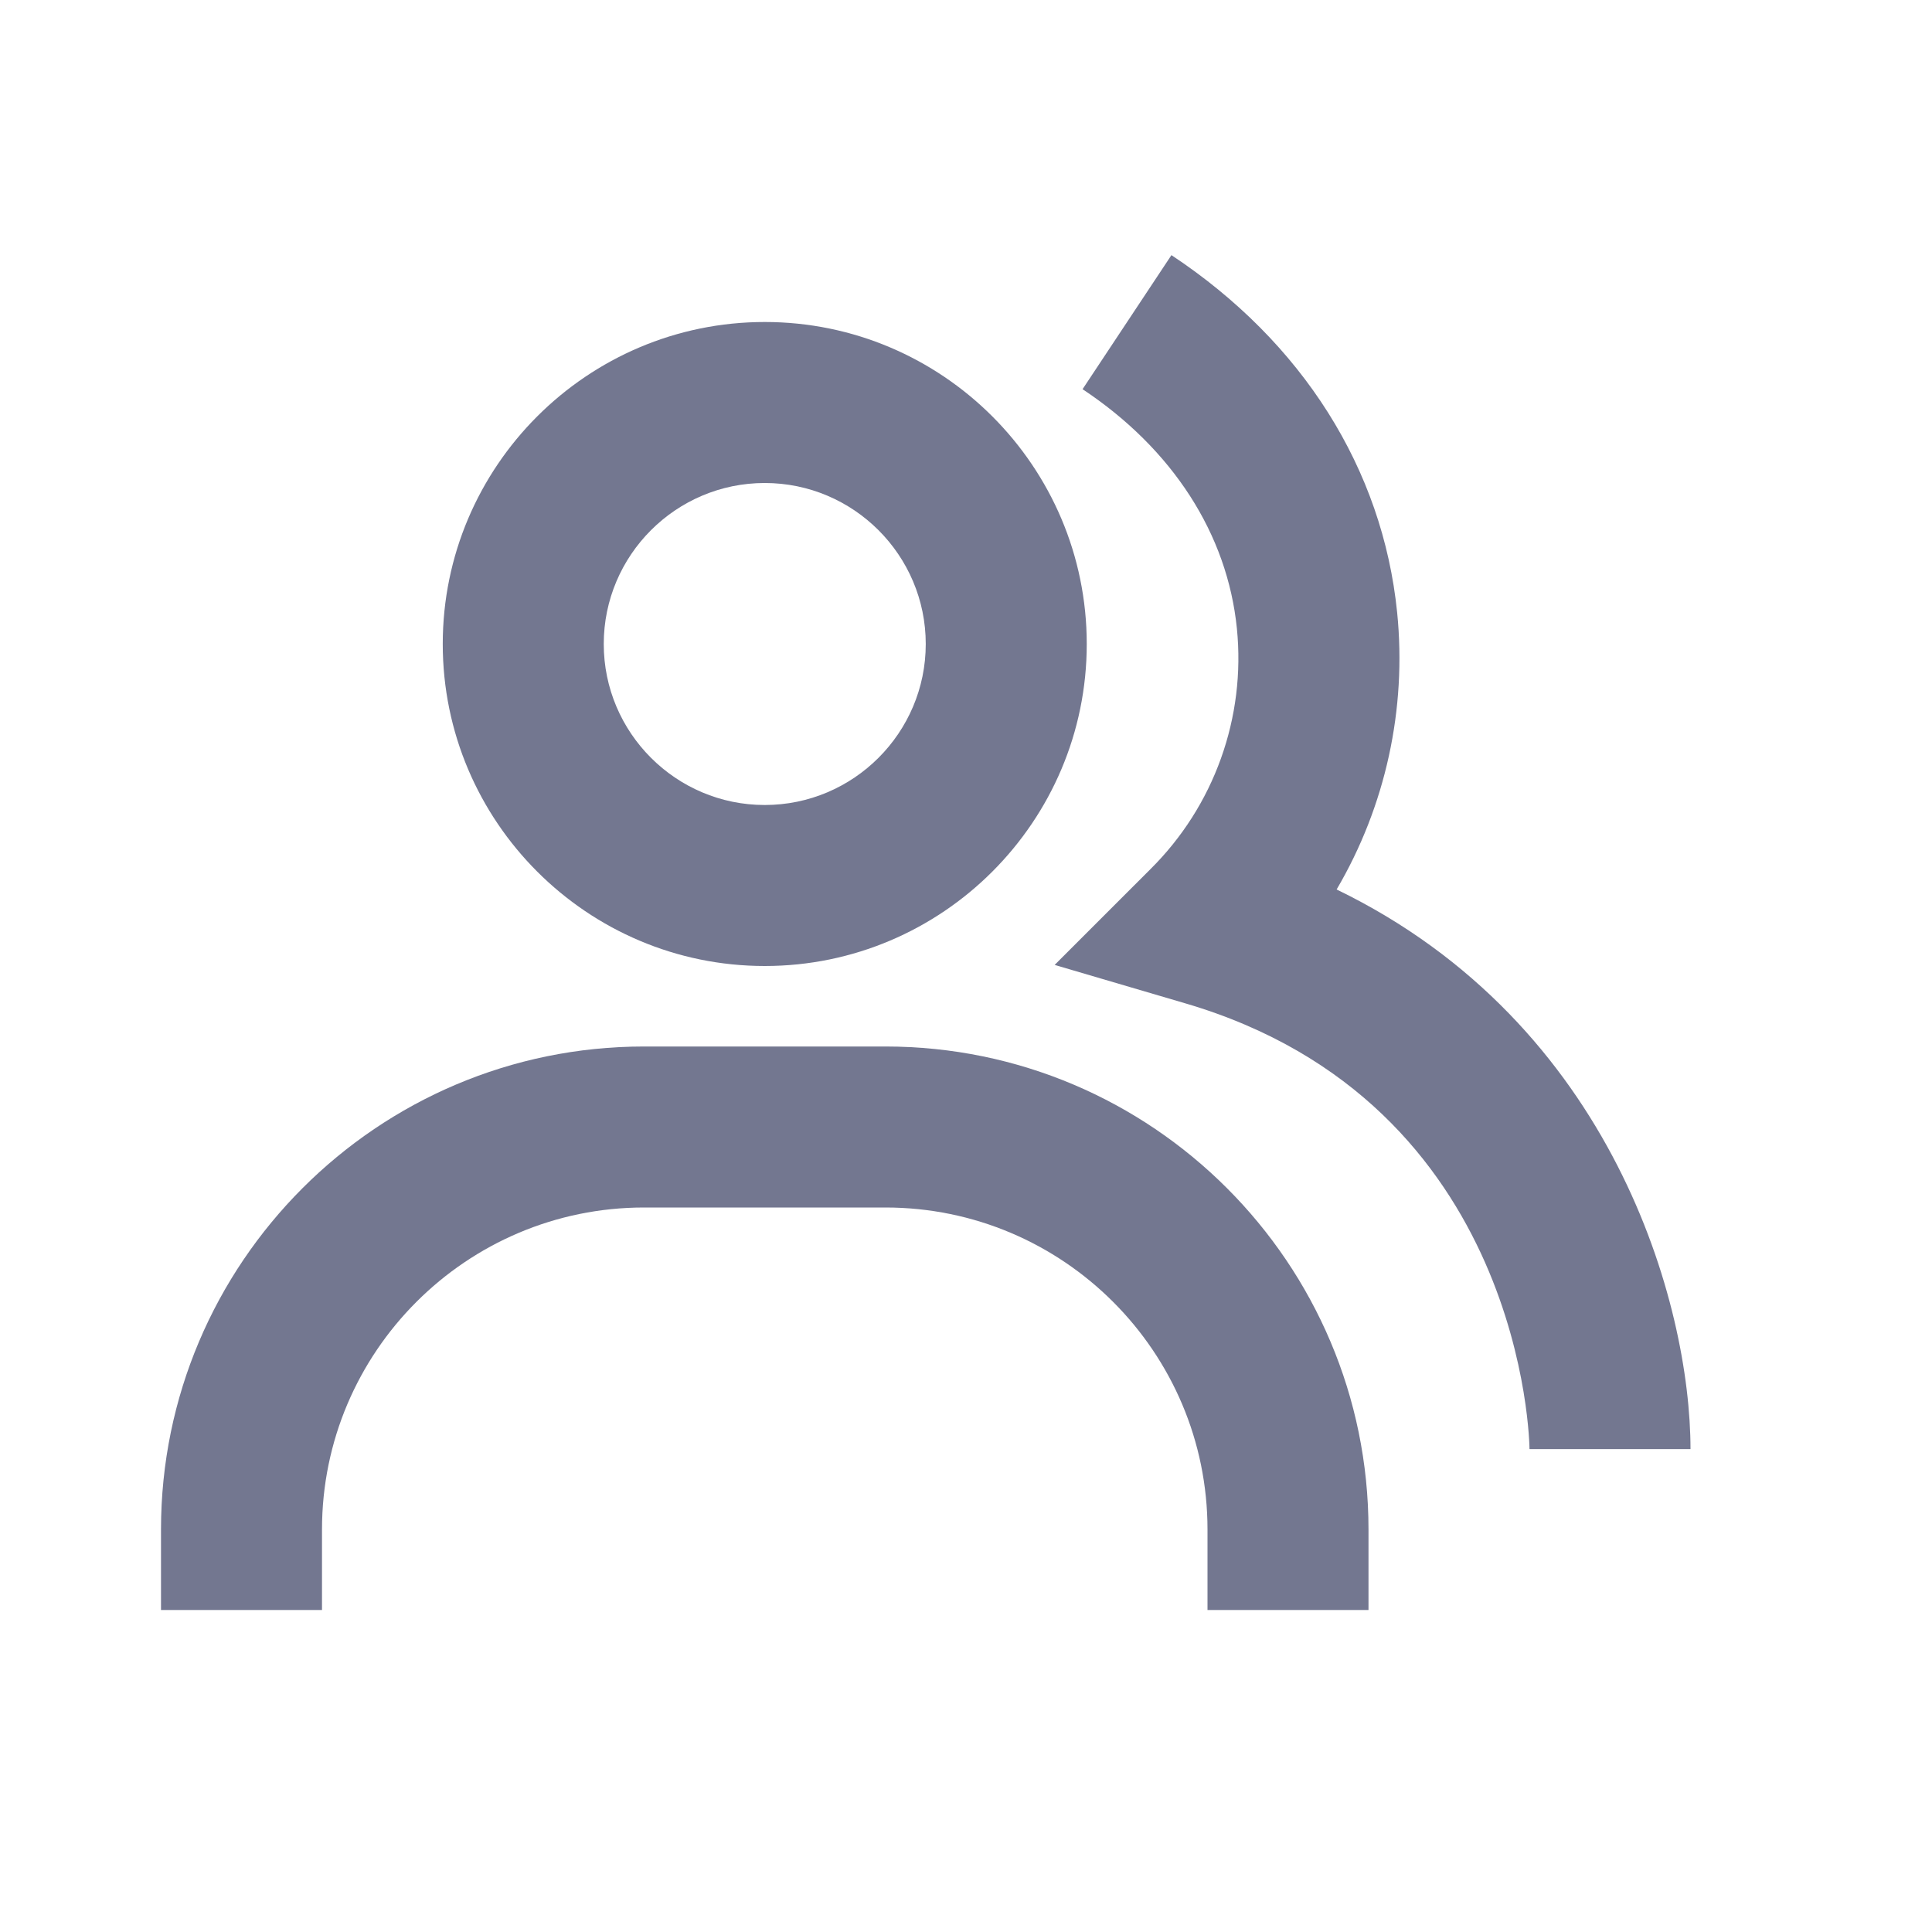
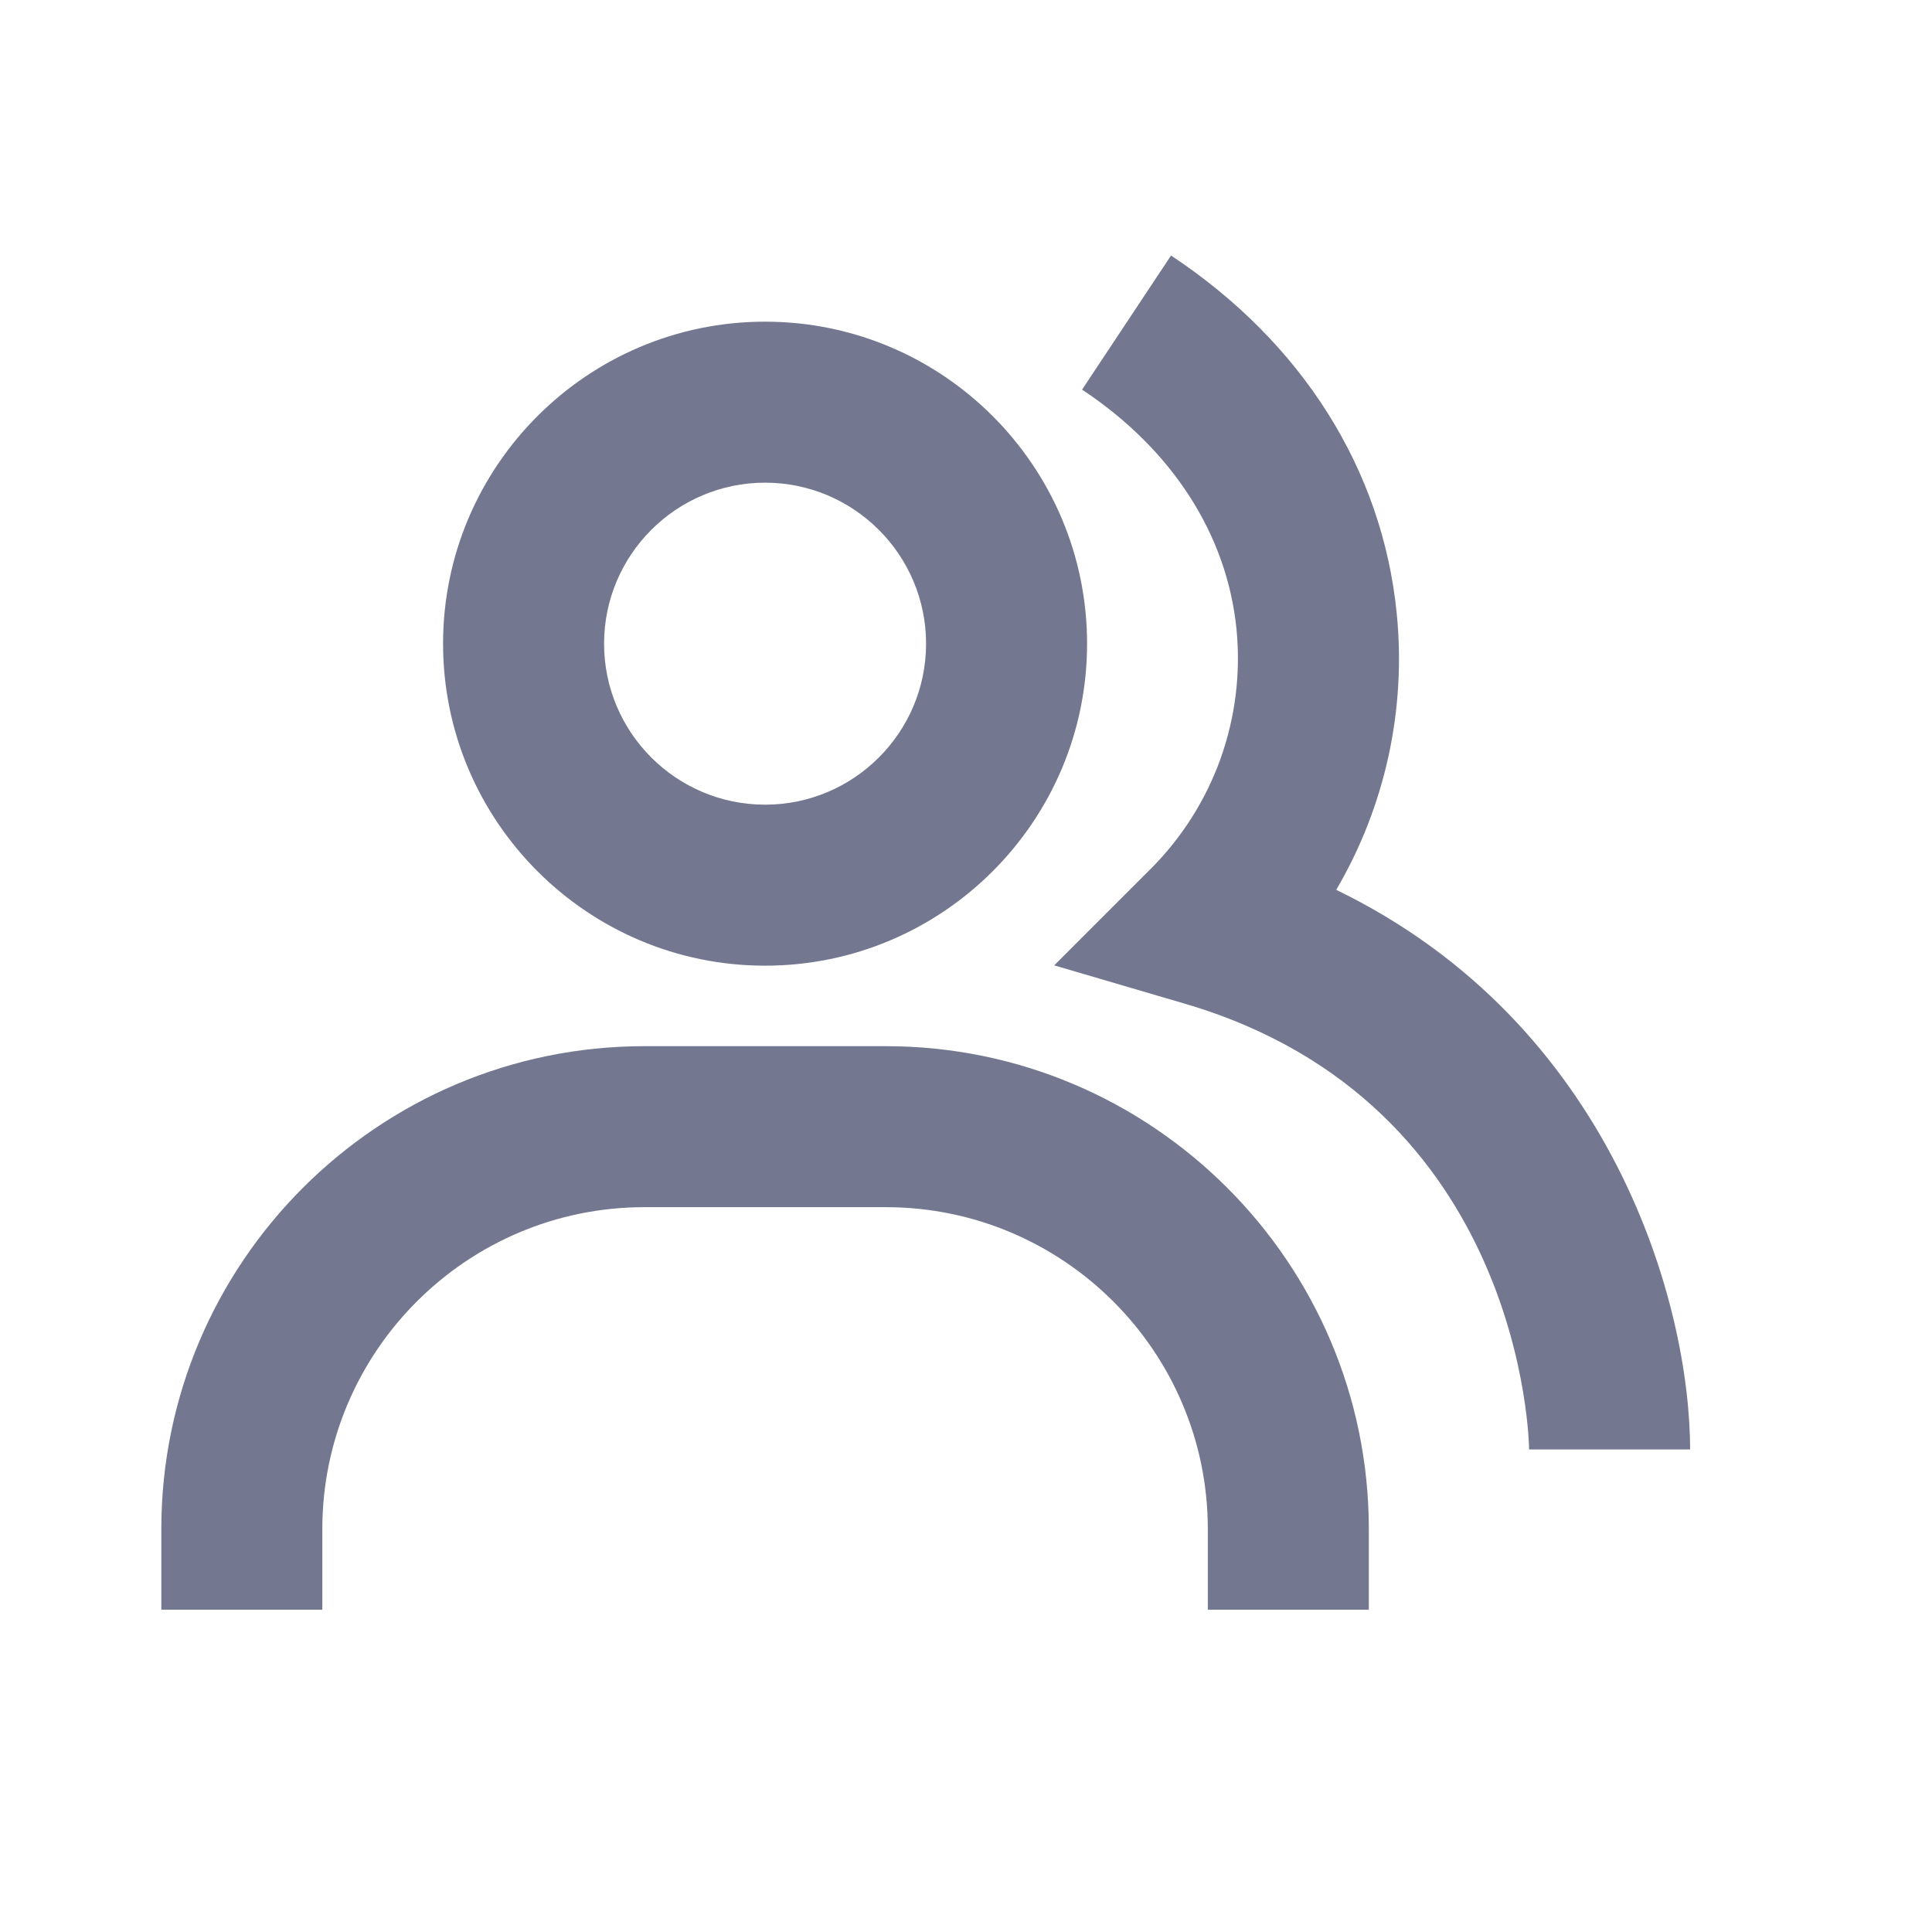
- <svg xmlns="http://www.w3.org/2000/svg" width="18" height="18" viewBox="0 0 18 18" fill="none">
-   <path d="M12.453 8.287C12.91 7.509 13.107 6.605 13.017 5.707C12.882 4.369 12.135 3.186 10.914 2.377L10.086 3.626C10.925 4.183 11.436 4.976 11.524 5.857C11.565 6.267 11.514 6.68 11.375 7.067C11.236 7.455 11.012 7.806 10.72 8.096L9.826 8.99L11.04 9.347C14.214 10.277 14.25 13.469 14.25 13.501H15.75C15.75 12.159 15.033 9.537 12.453 8.287Z" fill="#737790" />
-   <path d="M7.125 9C8.78 9 10.125 7.654 10.125 6C10.125 4.346 8.78 3 7.125 3C5.471 3 4.125 4.346 4.125 6C4.125 7.654 5.471 9 7.125 9ZM7.125 4.5C7.952 4.5 8.625 5.173 8.625 6C8.625 6.827 7.952 7.5 7.125 7.5C6.298 7.5 5.625 6.827 5.625 6C5.625 5.173 6.298 4.5 7.125 4.5ZM8.25 9.75H6C3.518 9.75 1.5 11.768 1.5 14.25V15H3V14.25C3 12.595 4.346 11.25 6 11.25H8.25C9.905 11.25 11.25 12.595 11.25 14.25V15H12.75V14.25C12.75 11.768 10.732 9.75 8.25 9.75Z" fill="#737790" />
+ <svg xmlns="http://www.w3.org/2000/svg" width="24" height="24" viewBox="0 0 24 24" fill="none">
+   <path d="M16.599 11.054C17.208 10.016 17.471 8.811 17.35 7.614C17.171 5.83 16.175 4.253 14.547 3.174L13.442 4.84C14.561 5.582 15.242 6.639 15.36 7.814C15.414 8.36 15.346 8.911 15.161 9.428C14.975 9.944 14.677 10.413 14.288 10.8L13.096 11.992L14.714 12.467C18.946 13.707 18.995 17.963 18.995 18.006H20.995C20.995 16.217 20.039 12.721 16.599 11.054Z" fill="#737790" />
+   <path d="M9.504 11.996C11.71 11.996 13.504 10.202 13.504 7.996C13.504 5.79 11.71 3.996 9.504 3.996C7.298 3.996 5.504 5.79 5.504 7.996C5.504 10.202 7.298 11.996 9.504 11.996ZM9.504 5.996C10.607 5.996 11.504 6.893 11.504 7.996C11.504 9.099 10.607 9.996 9.504 9.996C8.401 9.996 7.504 9.099 7.504 7.996C7.504 6.893 8.401 5.996 9.504 5.996ZM11.004 12.996H8.004C4.695 12.996 2.004 15.687 2.004 18.996V19.996H4.004V18.996C4.004 16.79 5.798 14.996 8.004 14.996H11.004C13.21 14.996 15.004 16.79 15.004 18.996V19.996H17.004V18.996C17.004 15.687 14.313 12.996 11.004 12.996Z" fill="#737790" />
</svg>
